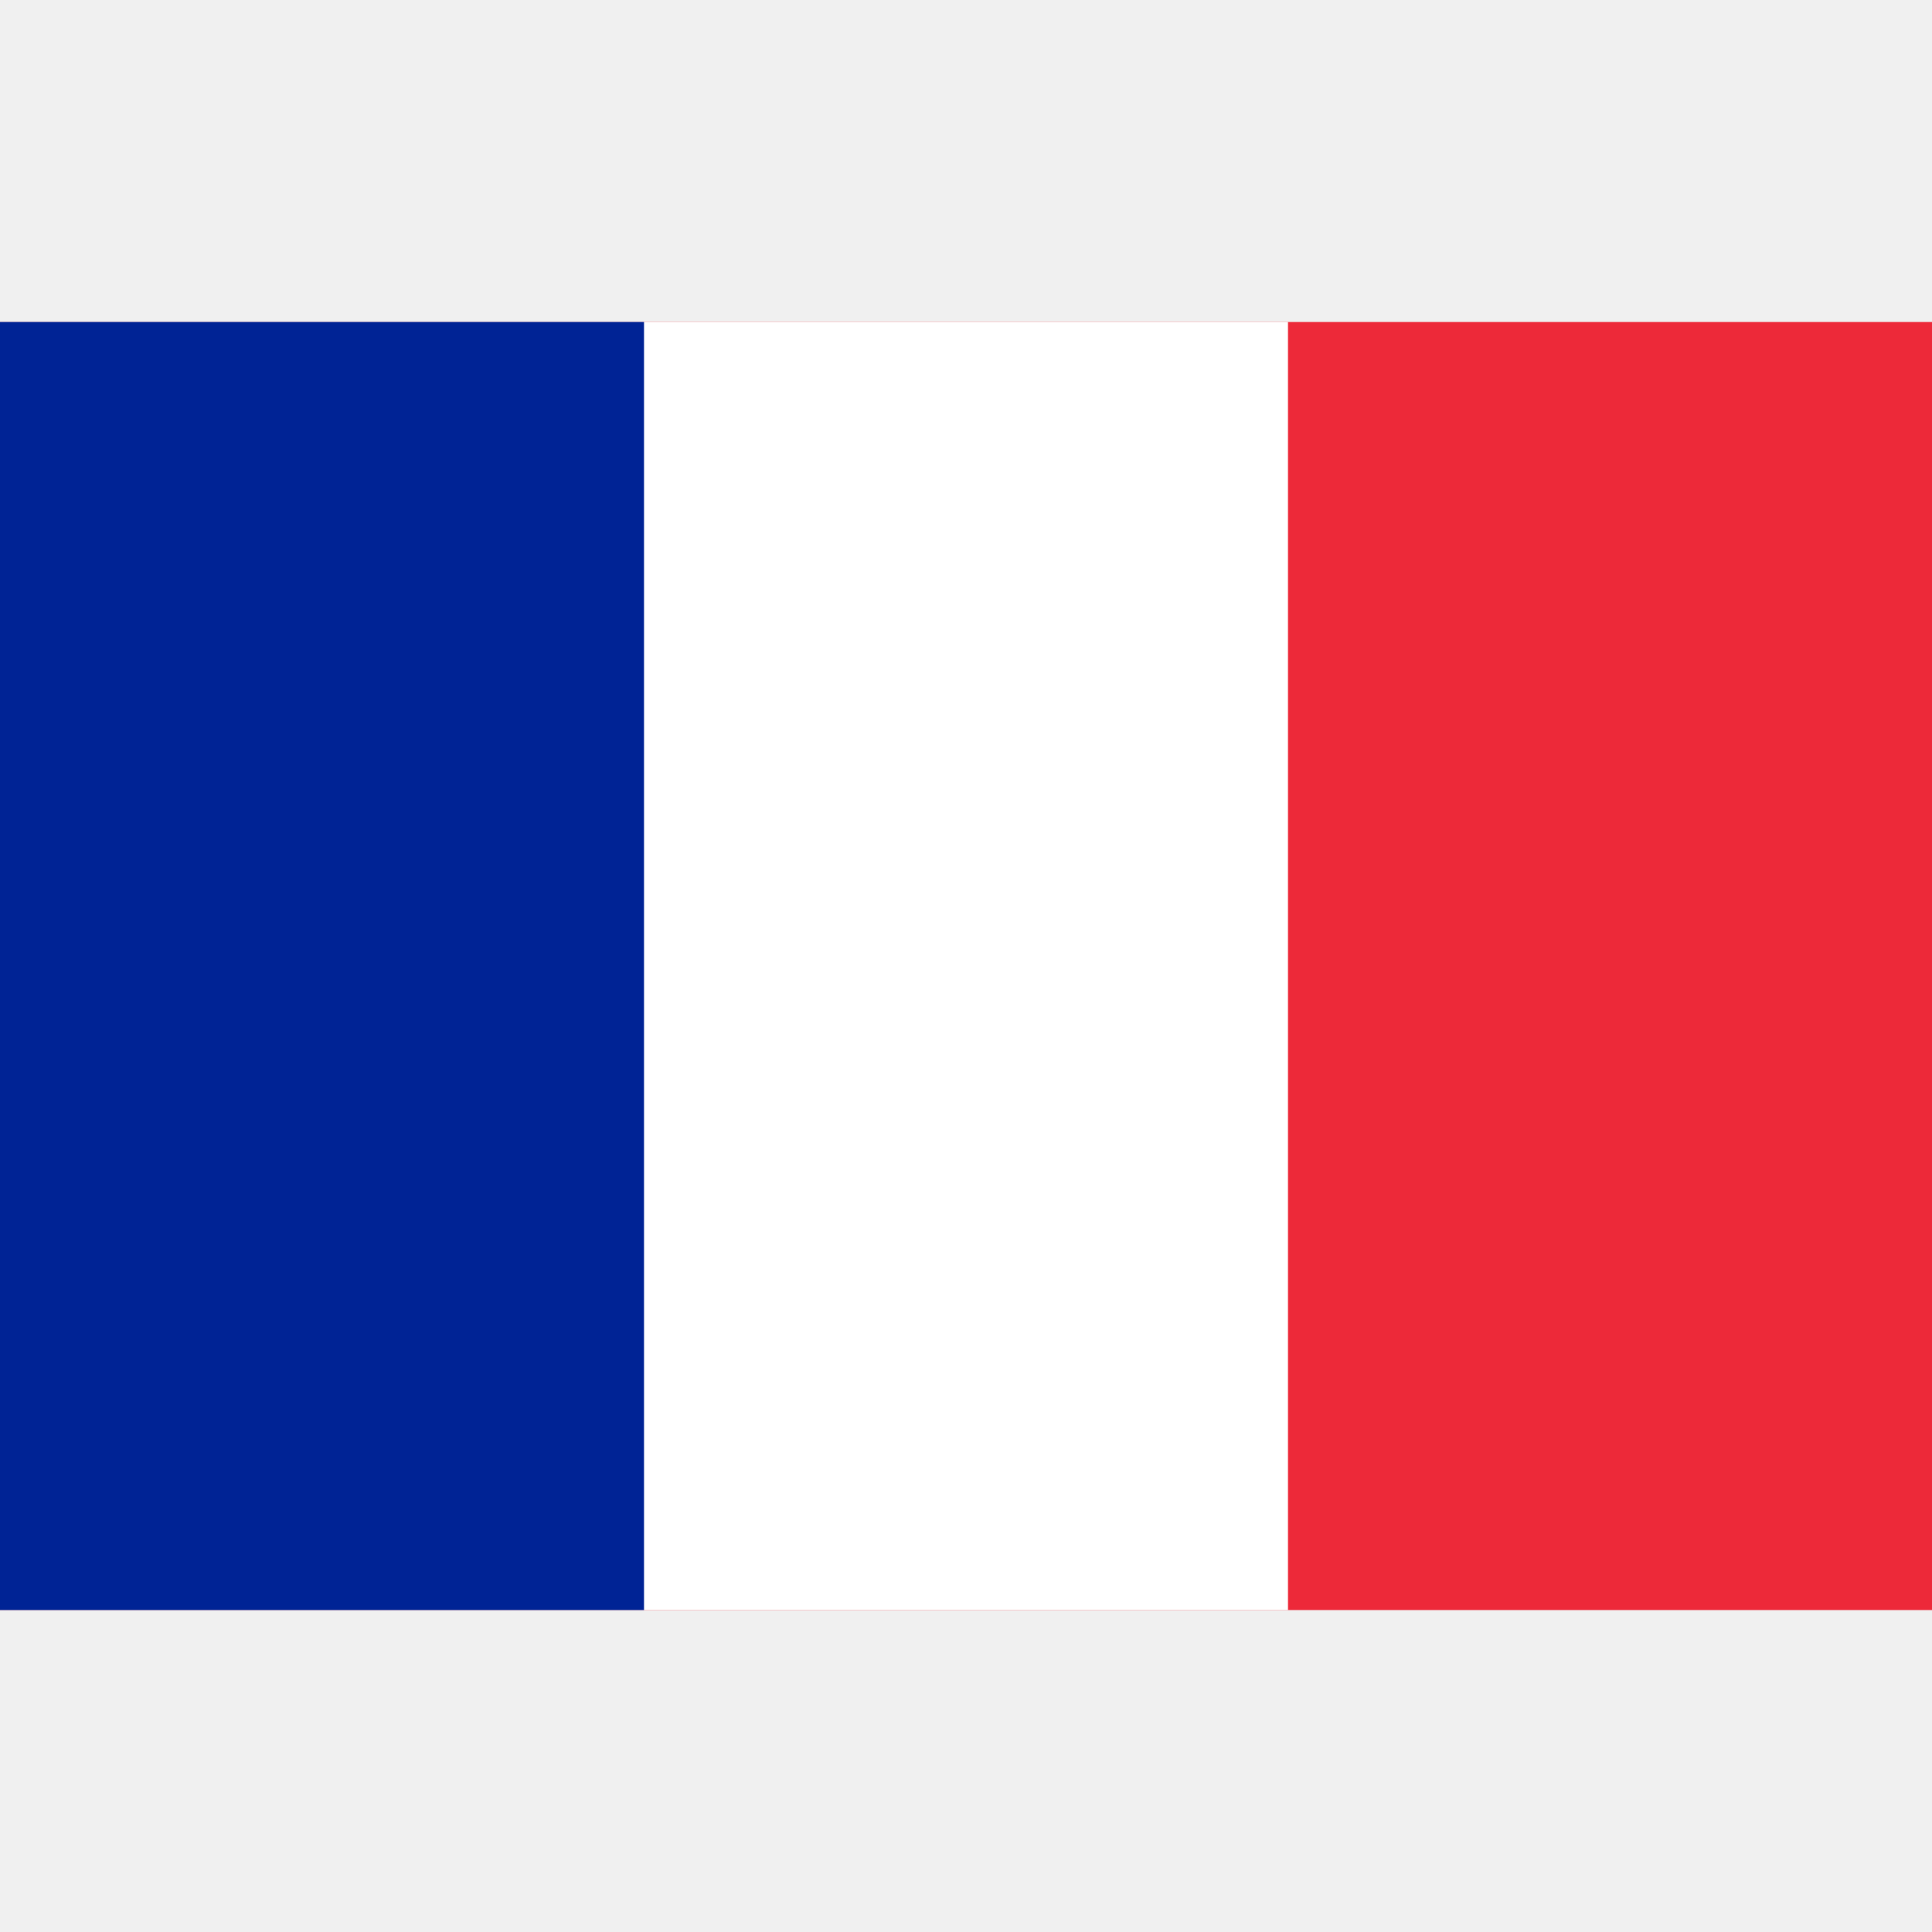
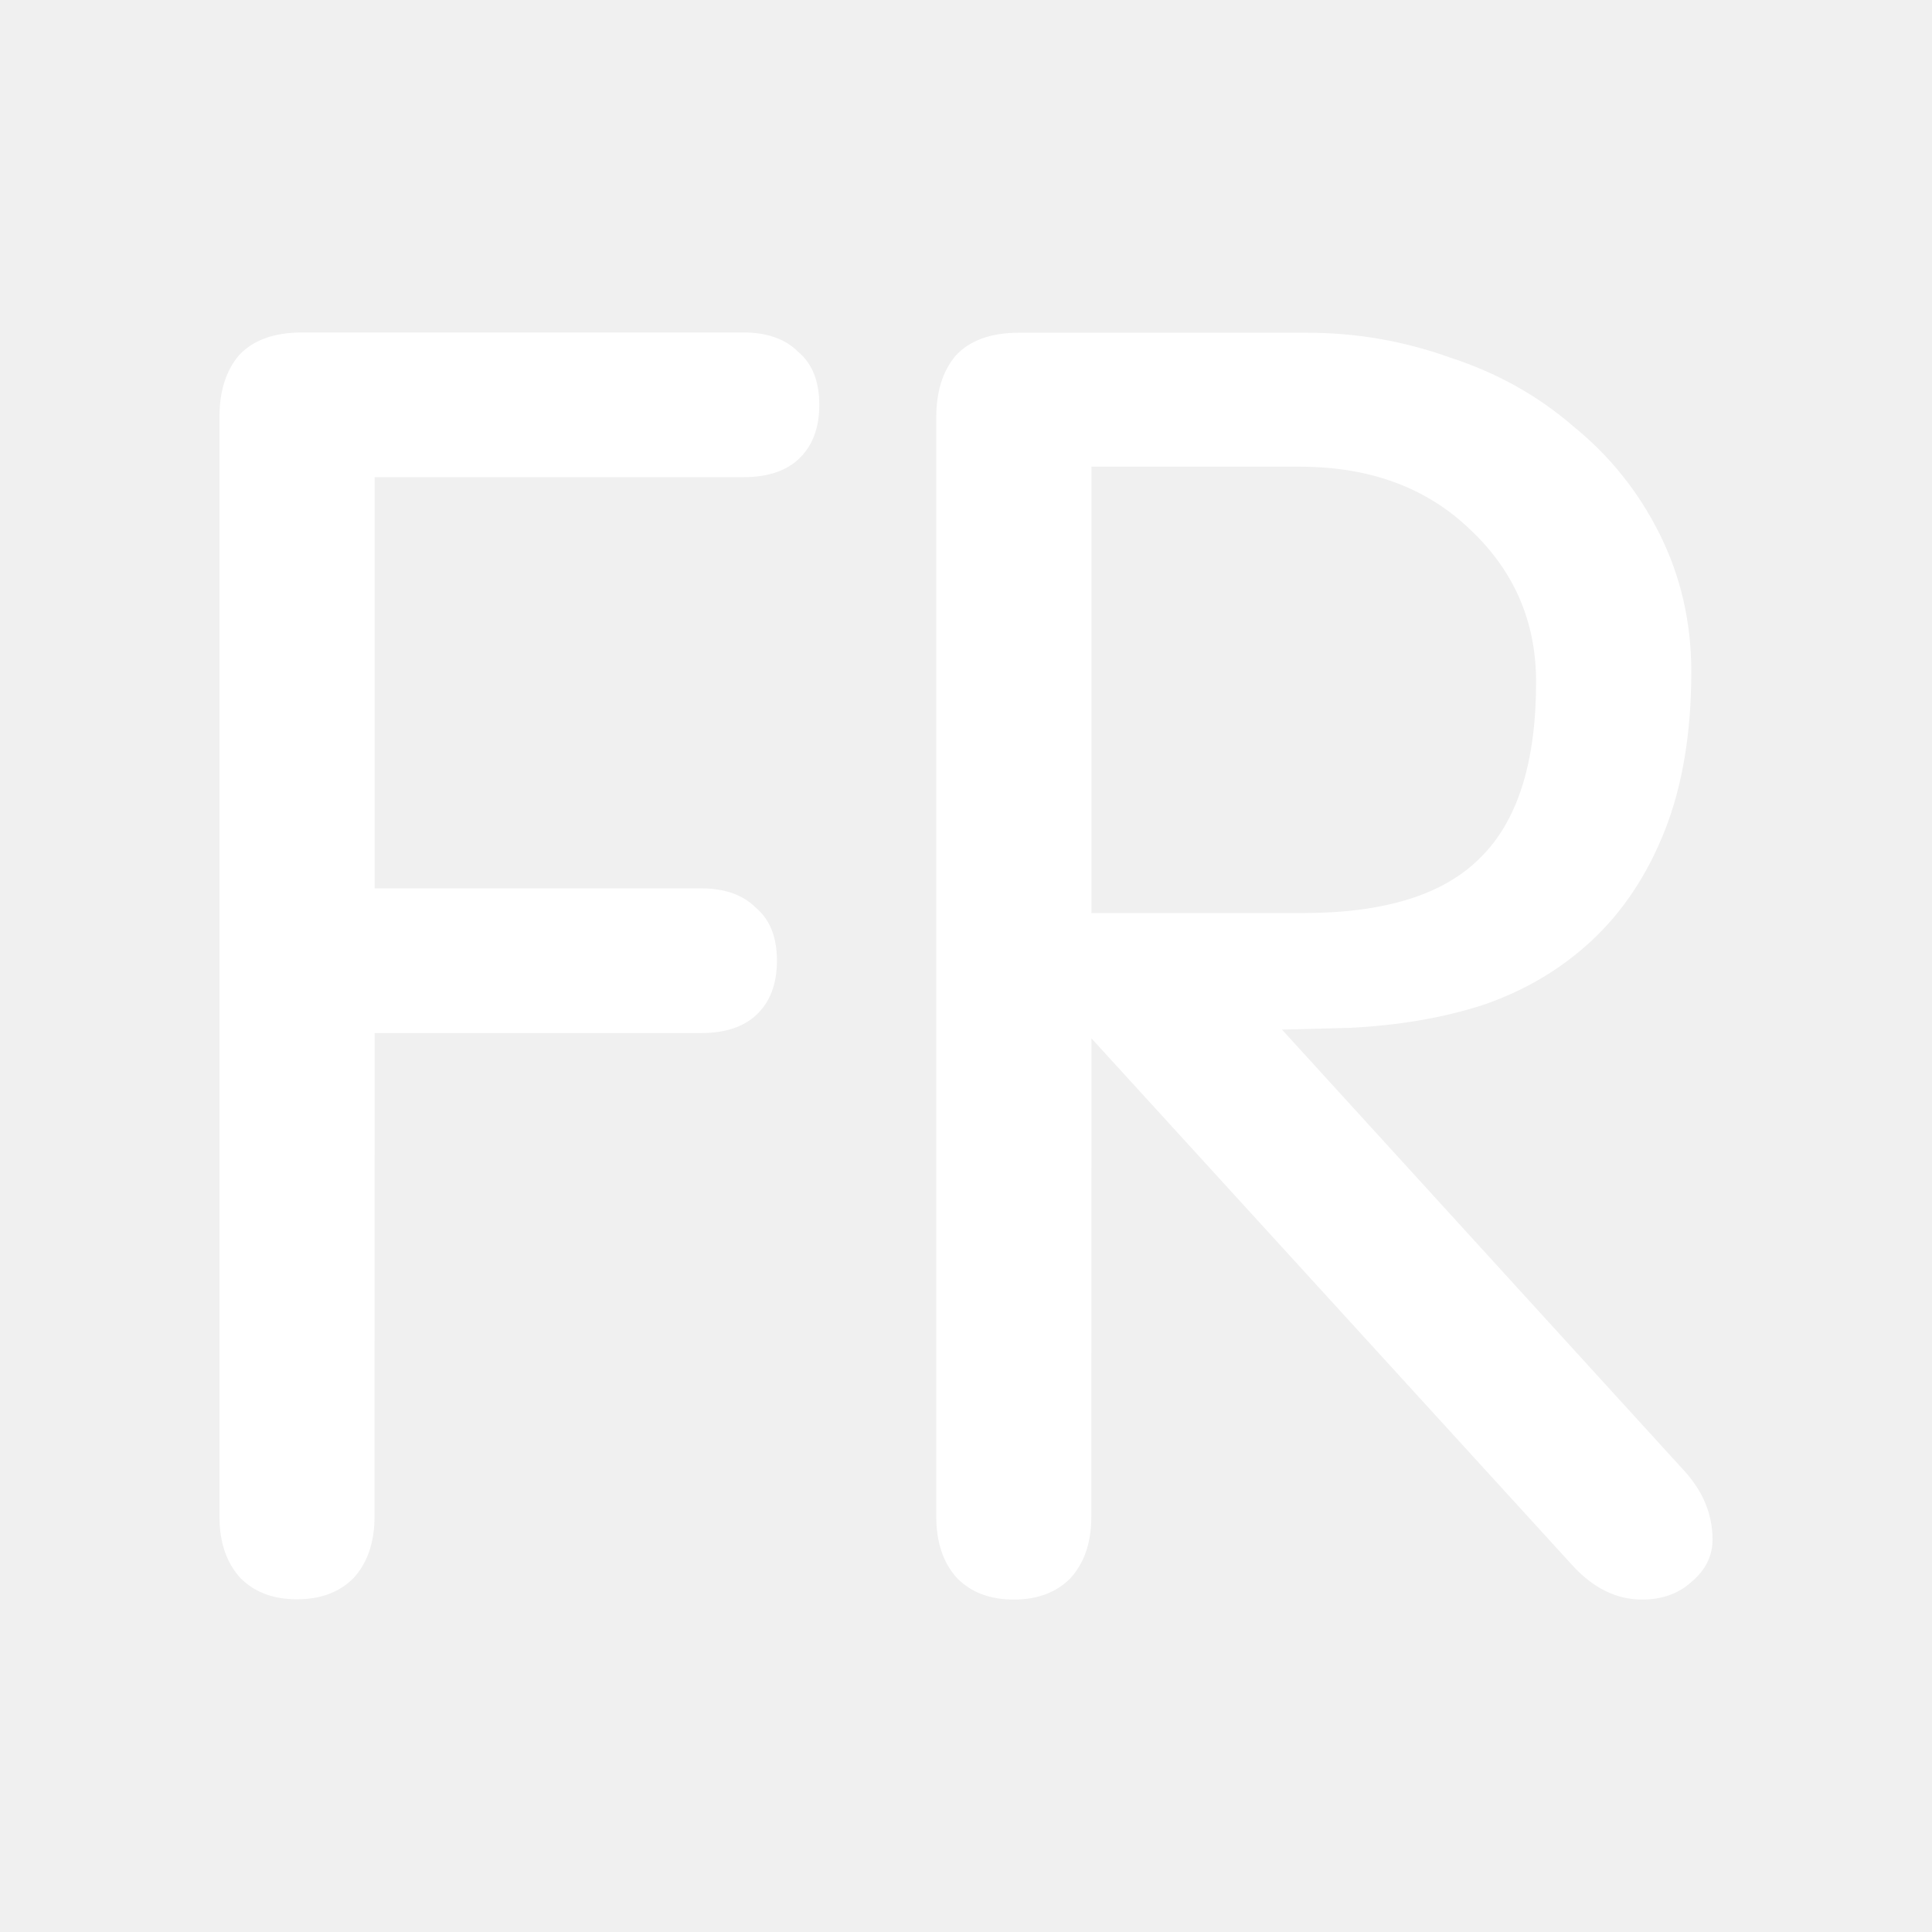
- <svg xmlns="http://www.w3.org/2000/svg" version="1.1" width="55" height="55" id="svg2">
-   <defs id="defs12" />
-   <g transform="matrix(0.06111111,0,0,0.06111111,0,42.47289)" id="g2994">
-     <g id="g2991">
-       <rect width="900" height="600" x="0" y="-545" id="rect4" style="fill:#ed2939" />
-     </g>
-     <path d="m 0,-545 600,0 0,600 -600,0 z" id="rect6" style="fill:#ffffff;stroke:none" />
-     <rect width="300" height="600" x="0" y="-545" id="rect8" style="fill:#002395" />
+ <svg xmlns="http://www.w3.org/2000/svg" height="55" viewBox="0 0 14.552 14.552" width="55">
+   <g fill="#fff" stroke-width=".332" transform="translate(0 -282.4479)">
+     <path d="m2.822 290.229h2.459q.266 0 .412-.133.159-.146.159-.412 0-.266-.159-.399-.146-.146-.412-.146h-2.459v-3.097h2.778q.266 0 .412-.133.159-.146.159-.412 0-.266-.159-.399-.146-.146-.412-.146h-3.323q-.319 0-.478.173-.146.173-.146.465v8.28q0 .292.159.465.159.159.425.159.266 0 .425-.159.159-.173.159-.465z" />
+     <path d="m8.221 290.269l3.615 3.961q.239.266.532.266.226 0 .372-.133.159-.133.159-.319 0-.292-.226-.532l-3.017-3.309.505-.013q.558-.027 1.01-.173.465-.159.811-.478.359-.332.558-.837.199-.505.199-1.196 0-.558-.239-1.037-.239-.478-.651-.811-.399-.346-.93-.518-.518-.186-1.077-.186h-2.166q-.319 0-.478.173-.146.173-.146.465v8.28q0 .292.159.465.159.159.425.159.266 0 .425-.159.159-.173.159-.465zm0-4.306h1.568q.797 0 1.289.478.492.465.492 1.143 0 .917-.425 1.329-.412.412-1.329.412h-1.595z" />
  </g>
</svg>
